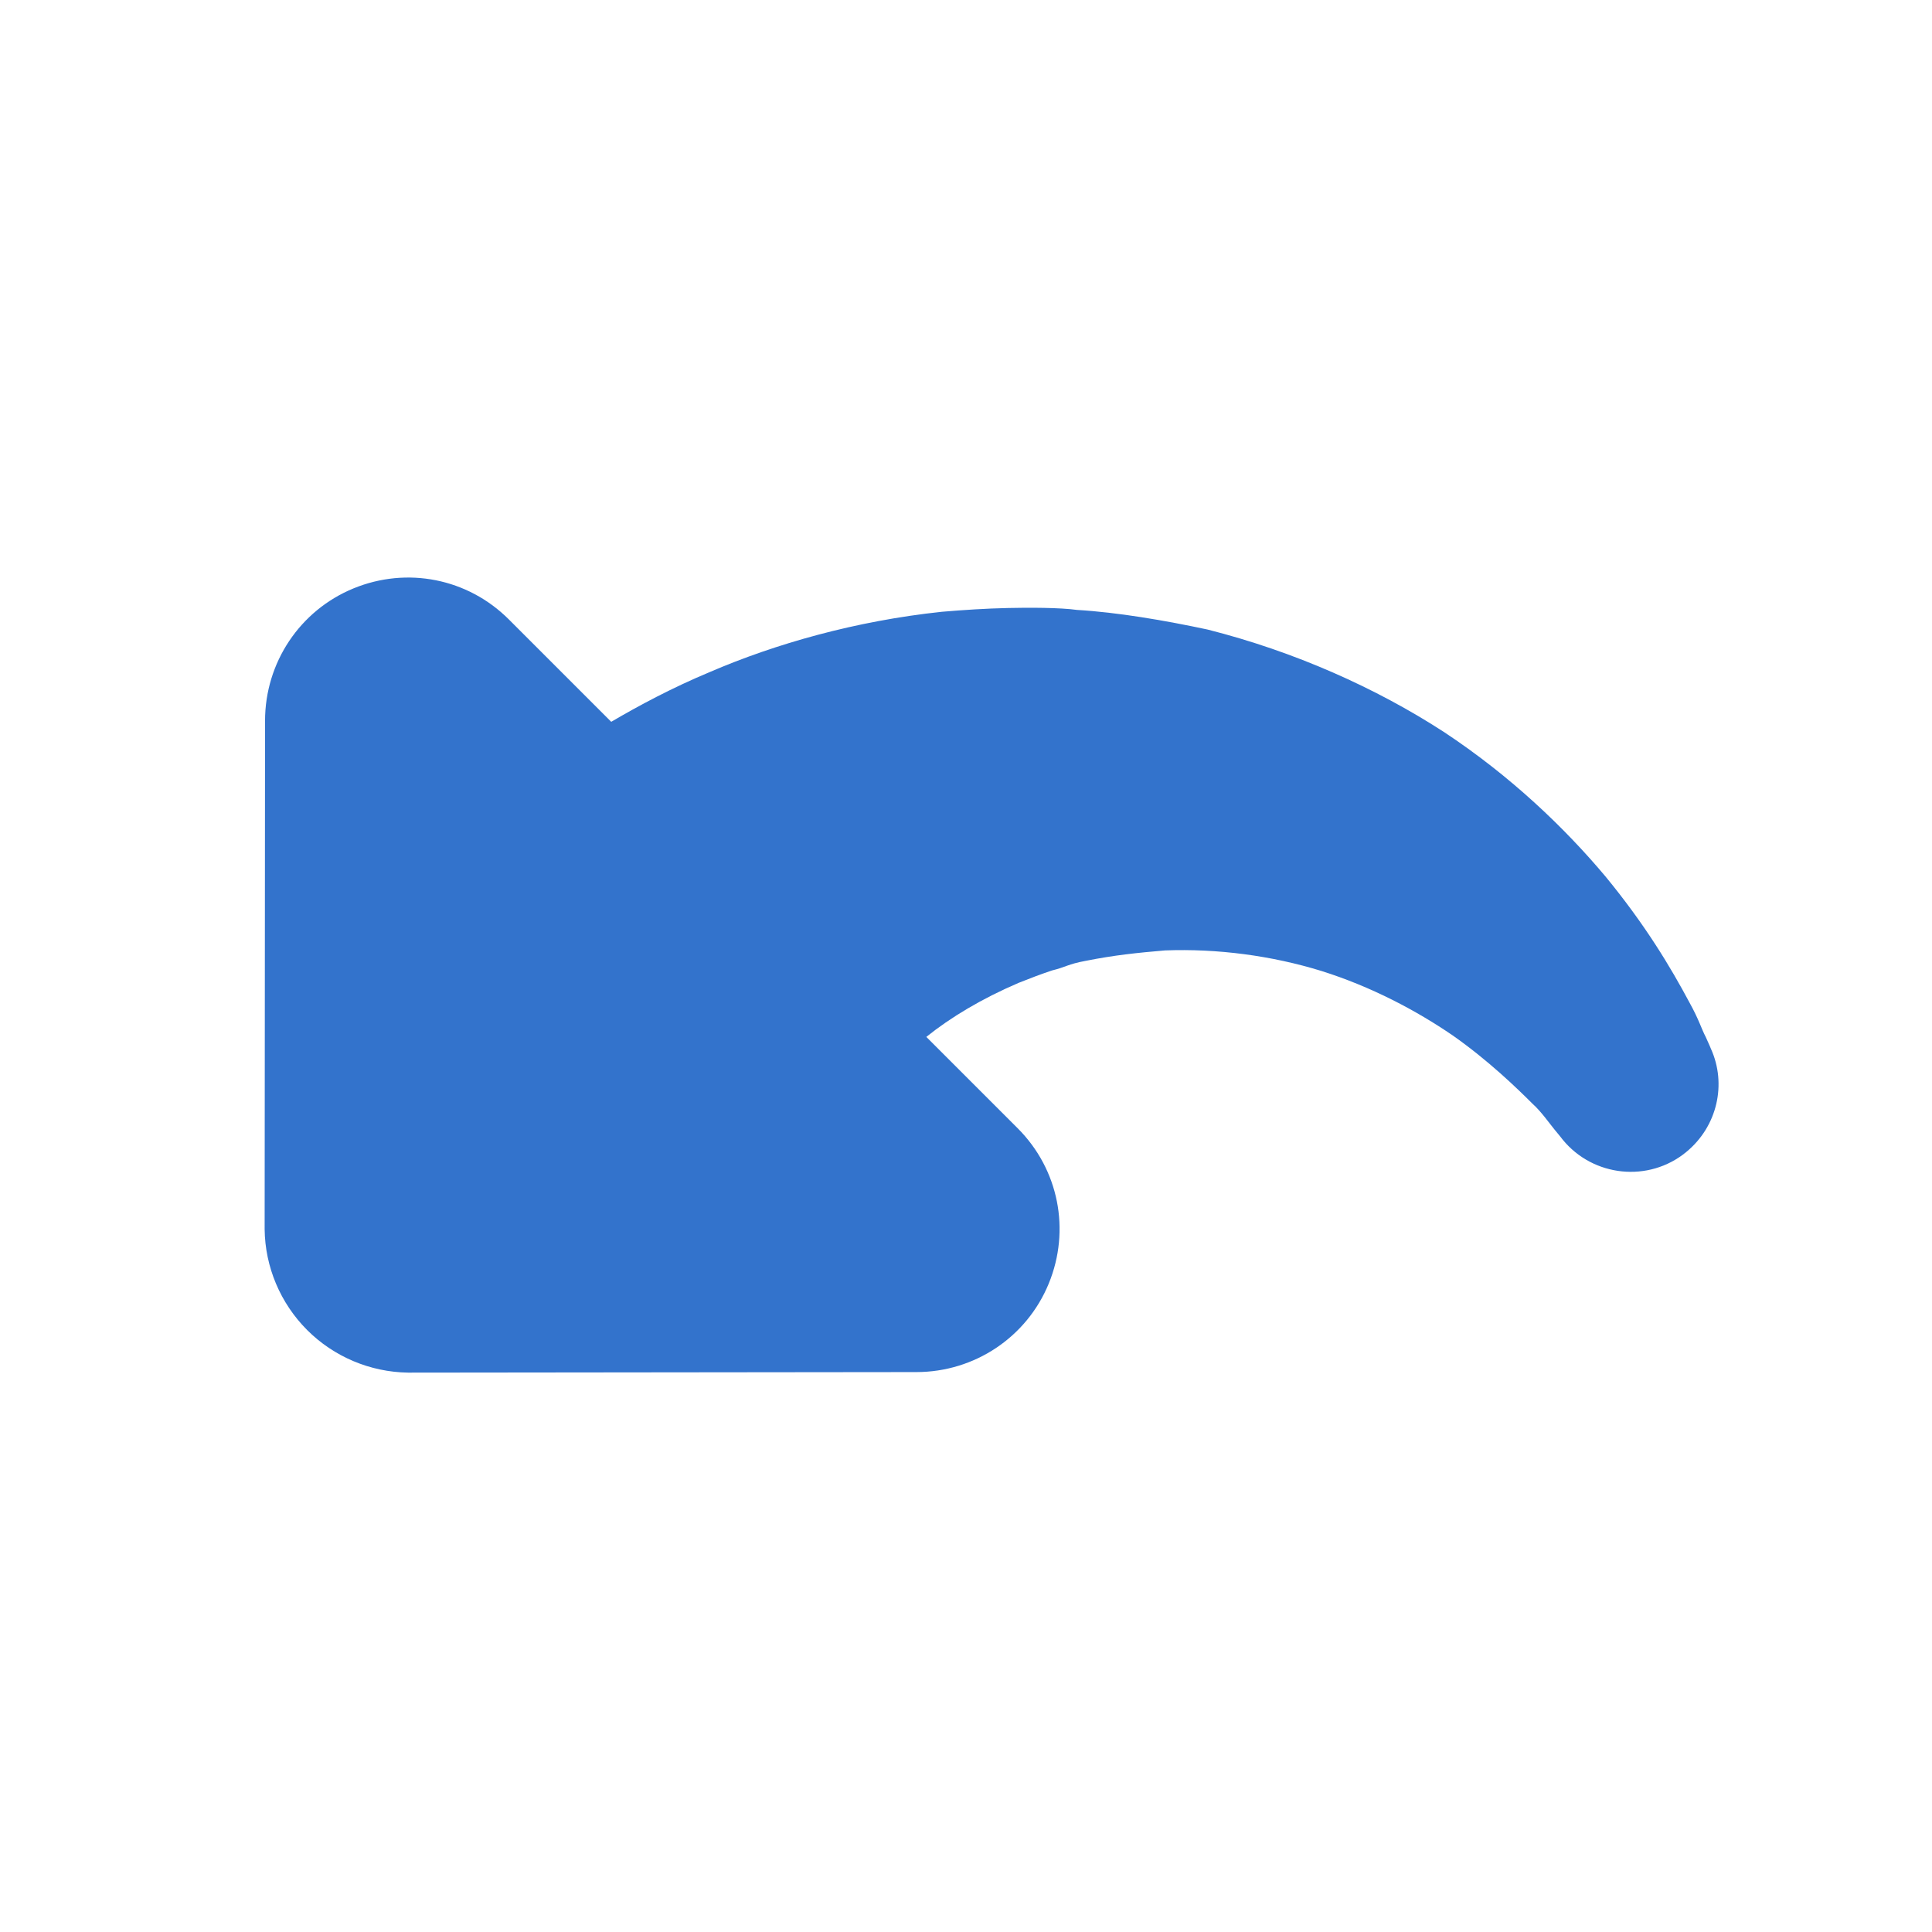
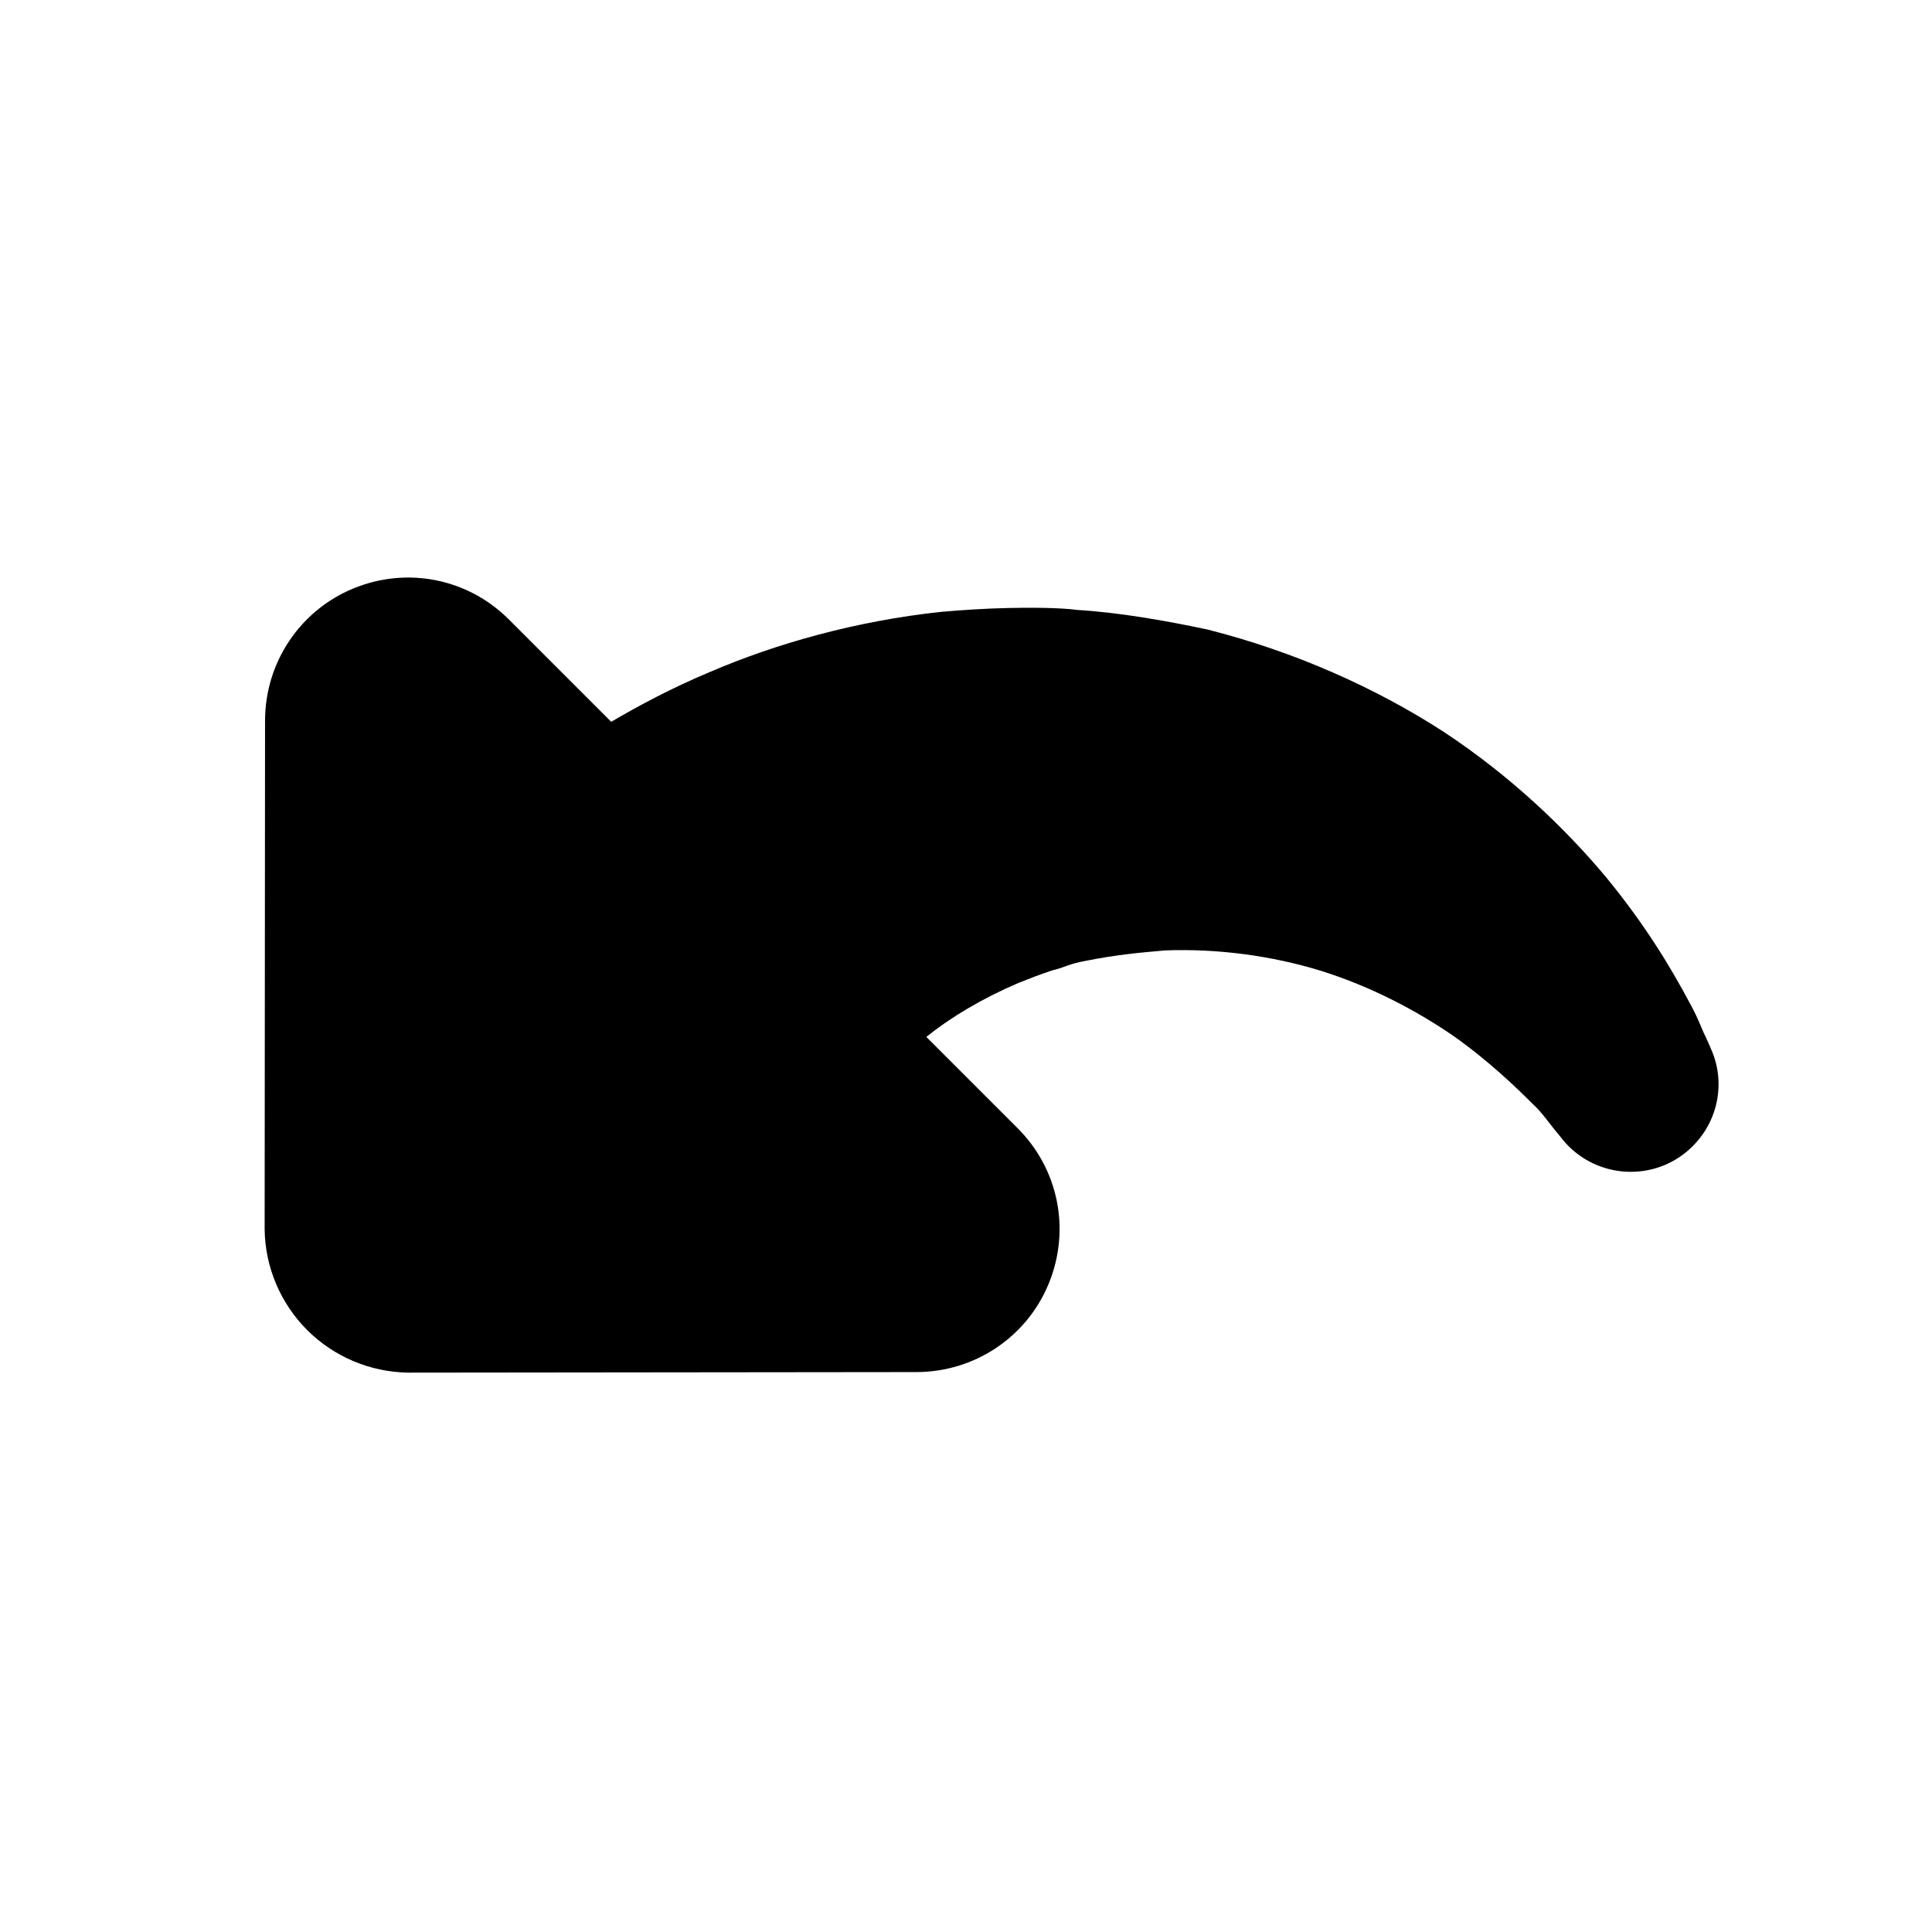
<svg xmlns="http://www.w3.org/2000/svg" width="20px" height="20px" viewBox="0 0 20 20" version="1.1">
  <defs />
-   <g id="Page-1" stroke="none" stroke-width="1" fill="none" fill-rule="evenodd">
-     <g id="undo" fill="#3373CC">
-       <path d="M15.558,12.77 L11.84,16.494 C11.561,16.767 11.183,16.921 10.79,16.921 C10.399,16.921 10.021,16.767 9.74,16.494 L6.024,12.77 C5.597,12.343 5.471,11.706 5.702,11.153 C5.933,10.6 6.465,10.243 7.067,10.243 L8.404,10.243 C8.369,9.921 8.278,9.557 8.124,9.172 C8.076,9.06 8.026,8.948 7.97,8.836 C7.893,8.71 7.901,8.675 7.795,8.521 C7.627,8.269 7.473,8.08 7.29,7.863 C6.92,7.464 6.472,7.121 5.996,6.869 C5.513,6.617 5.009,6.463 4.561,6.379 C4.12,6.302 3.714,6.295 3.476,6.295 C3.357,6.288 3.203,6.316 3.126,6.323 C3.042,6.33 2.993,6.337 2.993,6.337 C2.496,6.386 2.048,6.022 1.999,5.525 C1.957,5.105 2.202,4.727 2.573,4.587 C2.573,4.587 2.622,4.566 2.699,4.538 C2.79,4.51 2.874,4.461 3.07,4.405 C3.462,4.286 3.959,4.16 4.61,4.097 C5.254,4.041 6.031,4.055 6.851,4.223 C7.669,4.398 8.53,4.727 9.328,5.203 C9.706,5.448 10.112,5.735 10.427,6.015 C10.567,6.12 10.805,6.358 10.945,6.505 C11.106,6.673 11.253,6.841 11.401,7.016 C11.967,7.716 12.387,8.472 12.66,9.158 C12.821,9.55 12.933,9.921 13.017,10.243 L14.515,10.243 C15.117,10.243 15.649,10.6 15.88,11.153 C16.111,11.706 15.985,12.343 15.558,12.77" id="Fill-1" transform="translate(8.994247, 10.49425) scale(-1, 1) rotate(-45) translate(-8.994247, -10.49425) " />
+   <g stroke="none" stroke-width="1" fill="none" fill-rule="evenodd">
+     <g fill="currentColor">
+       <path d="M15.558,12.77 L11.84,16.494 C11.561,16.767 11.183,16.921 10.79,16.921 C10.399,16.921 10.021,16.767 9.74,16.494 L6.024,12.77 C5.597,12.343 5.471,11.706 5.702,11.153 C5.933,10.6 6.465,10.243 7.067,10.243 L8.404,10.243 C8.369,9.921 8.278,9.557 8.124,9.172 C8.076,9.06 8.026,8.948 7.97,8.836 C7.893,8.71 7.901,8.675 7.795,8.521 C7.627,8.269 7.473,8.08 7.29,7.863 C6.92,7.464 6.472,7.121 5.996,6.869 C5.513,6.617 5.009,6.463 4.561,6.379 C4.12,6.302 3.714,6.295 3.476,6.295 C3.357,6.288 3.203,6.316 3.126,6.323 C3.042,6.33 2.993,6.337 2.993,6.337 C2.496,6.386 2.048,6.022 1.999,5.525 C1.957,5.105 2.202,4.727 2.573,4.587 C2.573,4.587 2.622,4.566 2.699,4.538 C2.79,4.51 2.874,4.461 3.07,4.405 C3.462,4.286 3.959,4.16 4.61,4.097 C5.254,4.041 6.031,4.055 6.851,4.223 C7.669,4.398 8.53,4.727 9.328,5.203 C9.706,5.448 10.112,5.735 10.427,6.015 C10.567,6.12 10.805,6.358 10.945,6.505 C11.106,6.673 11.253,6.841 11.401,7.016 C11.967,7.716 12.387,8.472 12.66,9.158 C12.821,9.55 12.933,9.921 13.017,10.243 L14.515,10.243 C15.117,10.243 15.649,10.6 15.88,11.153 C16.111,11.706 15.985,12.343 15.558,12.77" transform="translate(8.994247, 10.49425) scale(-1, 1) rotate(-45) translate(-8.994247, -10.49425) " />
    </g>
  </g>
</svg>
